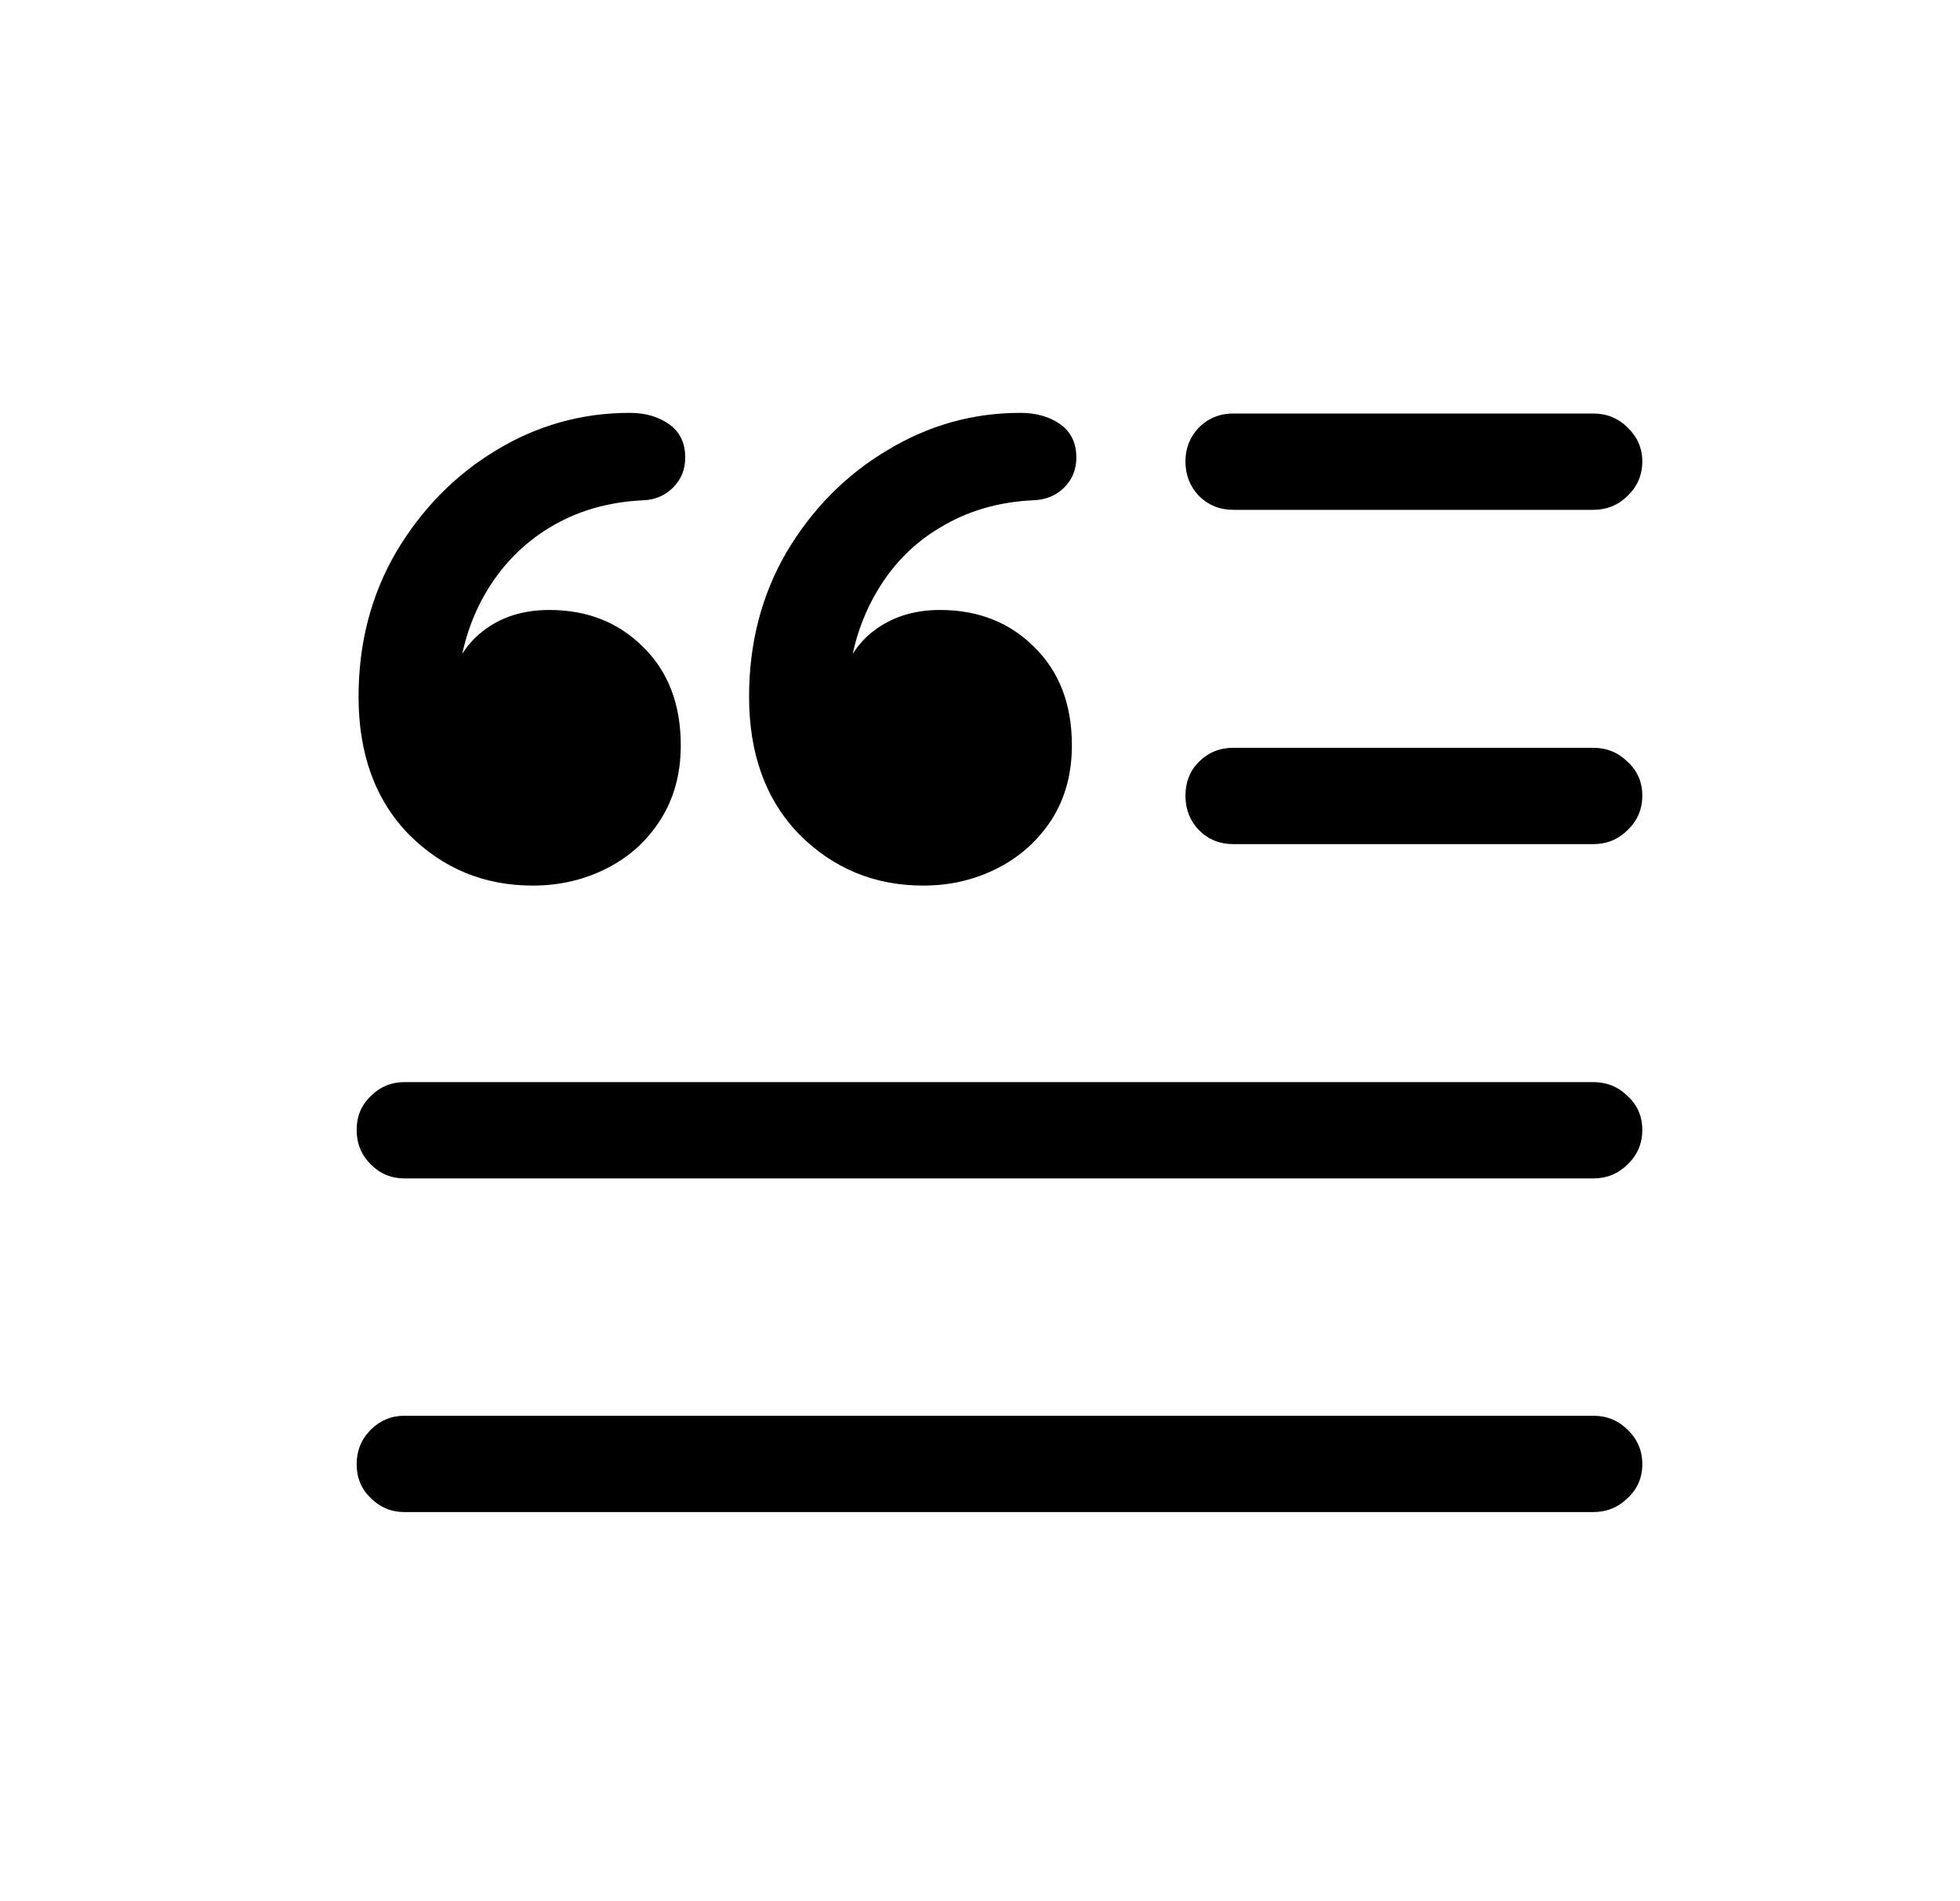
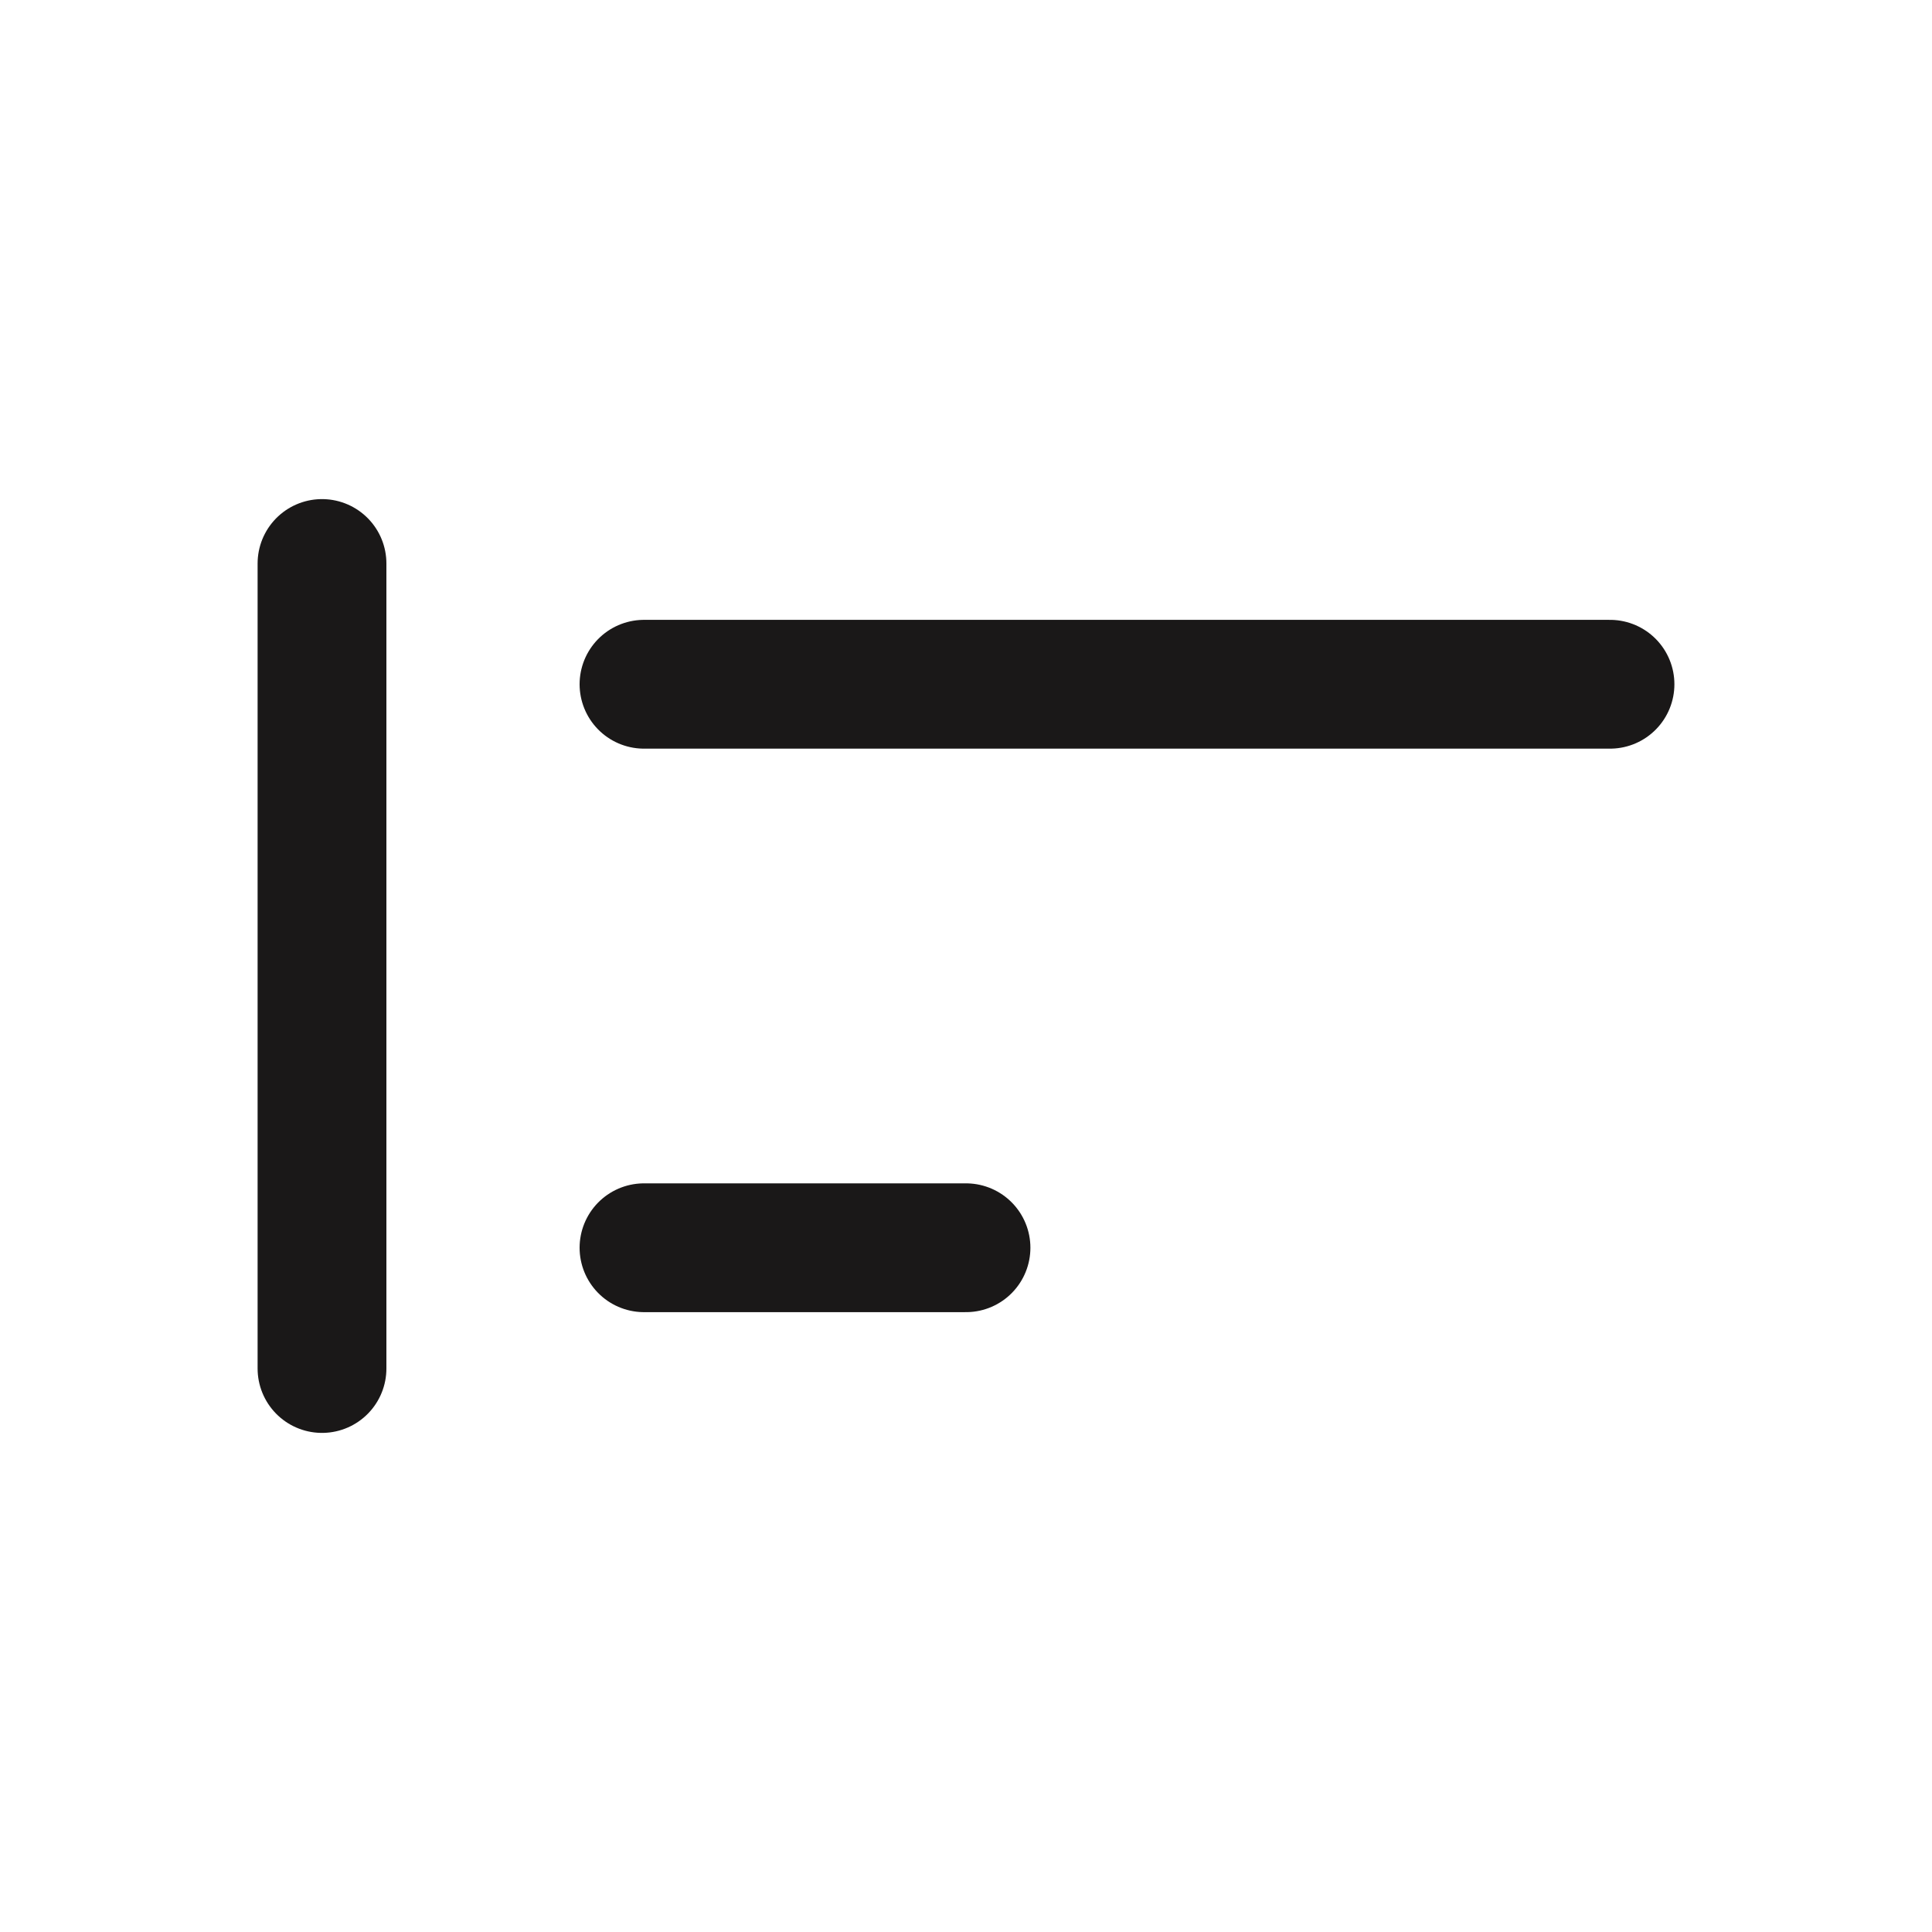
- <svg xmlns="http://www.w3.org/2000/svg" width="33" height="32" viewBox="0 0 33 32" fill="none">
-   <path d="M20.765 8.585C20.536 8.585 20.343 8.506 20.185 8.349C20.035 8.191 19.959 7.998 19.959 7.769C19.959 7.547 20.035 7.357 20.185 7.199C20.343 7.042 20.536 6.963 20.765 6.963H26.824C27.053 6.963 27.246 7.042 27.404 7.199C27.568 7.357 27.651 7.547 27.651 7.769C27.651 7.998 27.568 8.191 27.404 8.349C27.246 8.506 27.053 8.585 26.824 8.585H20.765ZM20.765 14.214C20.536 14.214 20.343 14.135 20.185 13.977C20.035 13.82 19.959 13.627 19.959 13.398C19.959 13.168 20.035 12.979 20.185 12.828C20.343 12.671 20.536 12.592 20.765 12.592H26.824C27.053 12.592 27.246 12.671 27.404 12.828C27.568 12.979 27.651 13.168 27.651 13.398C27.651 13.627 27.568 13.82 27.404 13.977C27.246 14.135 27.053 14.214 26.824 14.214H20.765ZM6.811 19.843C6.589 19.843 6.399 19.764 6.242 19.606C6.084 19.449 6.005 19.256 6.005 19.026C6.005 18.797 6.084 18.607 6.242 18.457C6.399 18.299 6.589 18.221 6.811 18.221H26.824C27.053 18.221 27.246 18.299 27.404 18.457C27.568 18.607 27.651 18.797 27.651 19.026C27.651 19.256 27.568 19.449 27.404 19.606C27.246 19.764 27.053 19.843 26.824 19.843H6.811ZM6.811 25.461C6.589 25.461 6.399 25.382 6.242 25.225C6.084 25.074 6.005 24.884 6.005 24.655C6.005 24.426 6.084 24.233 6.242 24.075C6.399 23.918 6.589 23.839 6.811 23.839H26.824C27.053 23.839 27.246 23.918 27.404 24.075C27.568 24.233 27.651 24.426 27.651 24.655C27.651 24.884 27.568 25.074 27.404 25.225C27.246 25.382 27.053 25.461 26.824 25.461H6.811ZM8.97 14.912C8.154 14.912 7.459 14.626 6.886 14.053C6.32 13.473 6.037 12.699 6.037 11.732C6.037 10.83 6.249 10.017 6.671 9.294C7.101 8.571 7.66 8.001 8.347 7.586C9.042 7.163 9.794 6.952 10.603 6.952C10.868 6.952 11.09 7.017 11.269 7.146C11.448 7.274 11.537 7.461 11.537 7.704C11.537 7.905 11.469 8.073 11.333 8.209C11.197 8.345 11.029 8.417 10.829 8.424C10.234 8.452 9.708 8.606 9.249 8.886C8.791 9.165 8.426 9.545 8.154 10.024C7.882 10.504 7.728 11.059 7.692 11.69L7.52 11.668C7.627 11.203 7.831 10.855 8.132 10.626C8.433 10.39 8.805 10.271 9.249 10.271C9.887 10.271 10.413 10.479 10.829 10.895C11.251 11.31 11.462 11.861 11.462 12.549C11.462 13.029 11.348 13.448 11.118 13.806C10.896 14.157 10.596 14.429 10.216 14.622C9.837 14.815 9.421 14.912 8.97 14.912ZM15.544 14.912C14.728 14.912 14.033 14.626 13.46 14.053C12.895 13.473 12.612 12.699 12.612 11.732C12.612 10.83 12.823 10.017 13.245 9.294C13.675 8.571 14.237 8.001 14.932 7.586C15.627 7.163 16.375 6.952 17.177 6.952C17.449 6.952 17.675 7.017 17.854 7.146C18.033 7.274 18.122 7.461 18.122 7.704C18.122 7.905 18.054 8.073 17.918 8.209C17.782 8.345 17.607 8.417 17.392 8.424C16.805 8.452 16.282 8.606 15.824 8.886C15.365 9.158 15 9.537 14.728 10.024C14.456 10.504 14.302 11.059 14.266 11.69L14.094 11.668C14.201 11.203 14.406 10.855 14.706 10.626C15.014 10.39 15.387 10.271 15.824 10.271C16.468 10.271 16.998 10.479 17.413 10.895C17.836 11.31 18.047 11.861 18.047 12.549C18.047 13.029 17.933 13.448 17.703 13.806C17.474 14.157 17.17 14.429 16.79 14.622C16.411 14.815 15.995 14.912 15.544 14.912Z" fill="black" style="fill:black;fill-opacity:1;" />
+ <svg xmlns="http://www.w3.org/2000/svg" width="24" height="24" viewBox="0 0 24 24" fill="none">
+   <path d="M20 8.5H14H8" stroke="#1A1818" style="stroke:#1A1818;stroke:color(display-p3 0.102 0.094 0.094);stroke-opacity:1;" stroke-width="1.6" stroke-linecap="round" stroke-linejoin="round" />
+   <path d="M12 15.5H10H8" stroke="#1A1818" style="stroke:#1A1818;stroke:color(display-p3 0.102 0.094 0.094);stroke-opacity:1;" stroke-width="1.6" stroke-linecap="round" stroke-linejoin="round" />
+   <path d="M4 17V7" stroke="#1A1818" style="stroke:#1A1818;stroke:color(display-p3 0.102 0.094 0.094);stroke-opacity:1;" stroke-width="1.6" stroke-linecap="round" stroke-linejoin="round" />
</svg>
